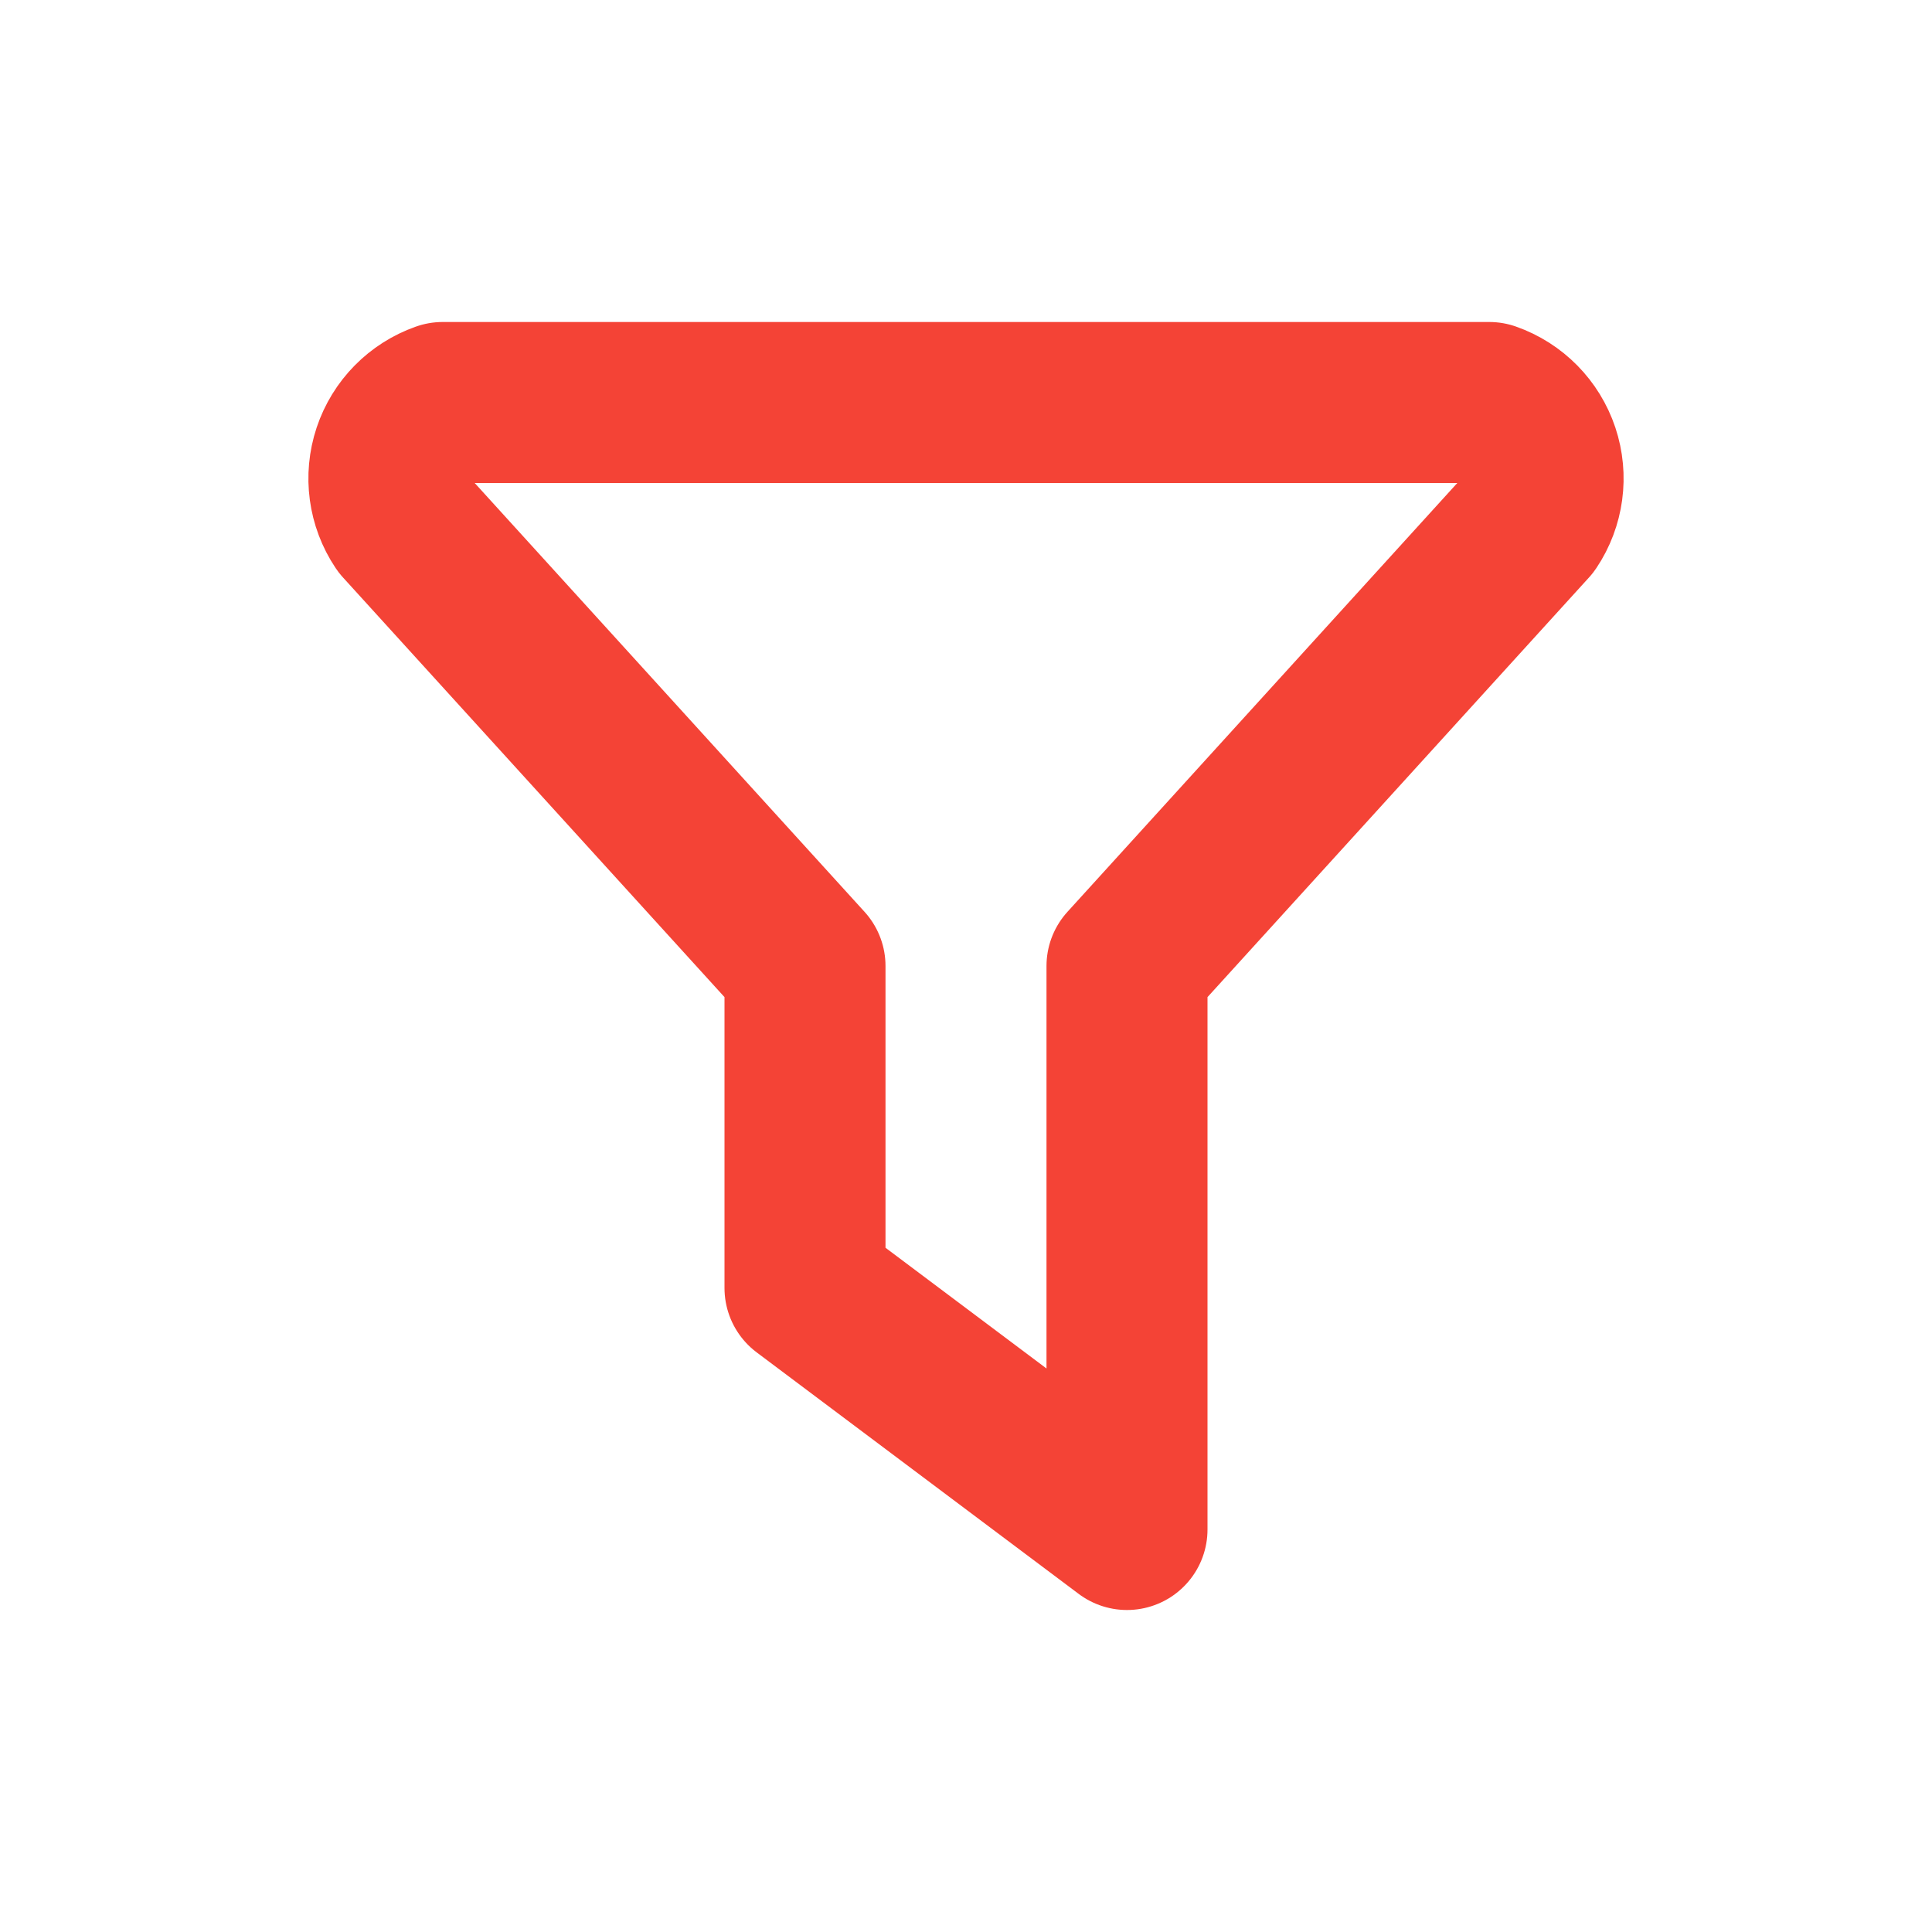
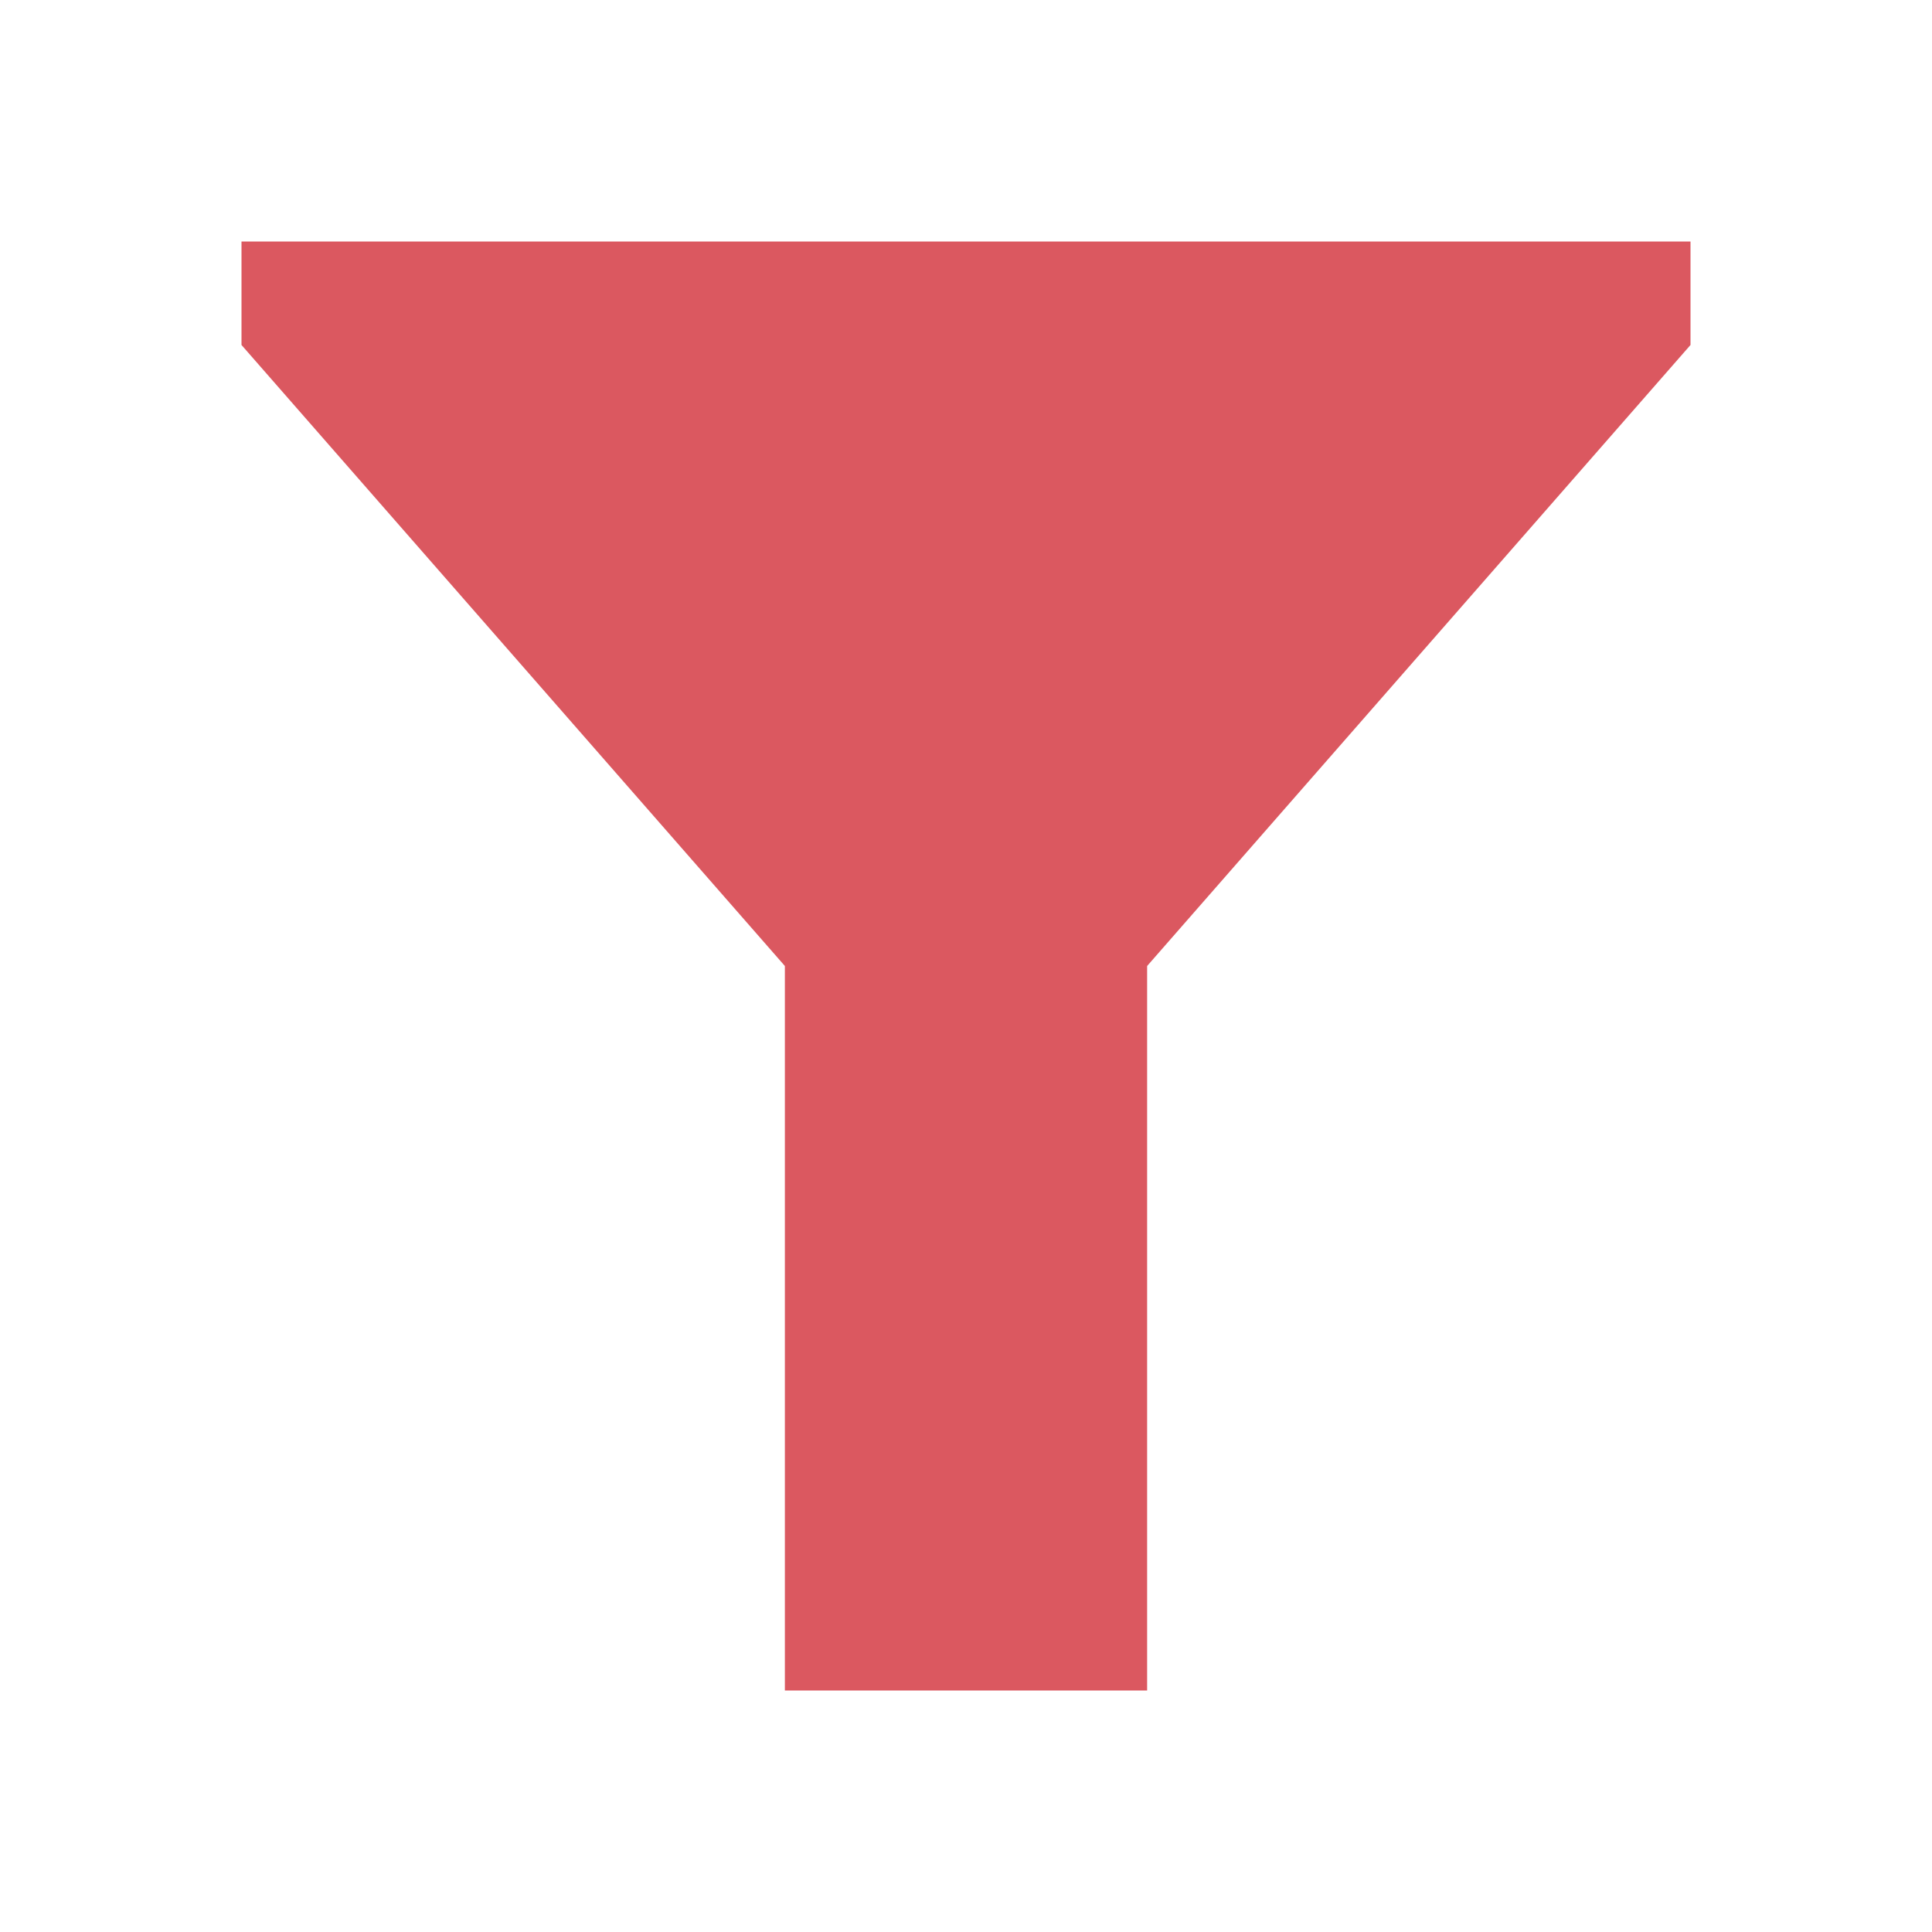
- <svg xmlns="http://www.w3.org/2000/svg" class="icon icon-tabler icon-tabler-filter" width="16" height="16" viewBox="0 0 24 24" stroke-width="2" stroke="#F44336" fill="none" stroke-linecap="round" stroke-linejoin="round">
-   <path stroke="none" d="M0 0h24v24H0z" />
-   <path d="M5.5 5h13a1 1 0 0 1 0.5 1.5L14 12L14 19L10 16L10 12L5 6.5a1 1 0 0 1 0.5 -1.5" />
+ <svg xmlns="http://www.w3.org/2000/svg" width="16" height="16" viewBox="0 0 16 16">
+   <g fill="none" fill-rule="evenodd">
+     <polygon fill="#DB5860" points="2 2 14 2 14 2.857 9.5 8 6.5 8 2 2.857" />
+     <rect width="3" height="6" x="6.5" y="8" fill="#DB5860" />
+   </g>
</svg>
